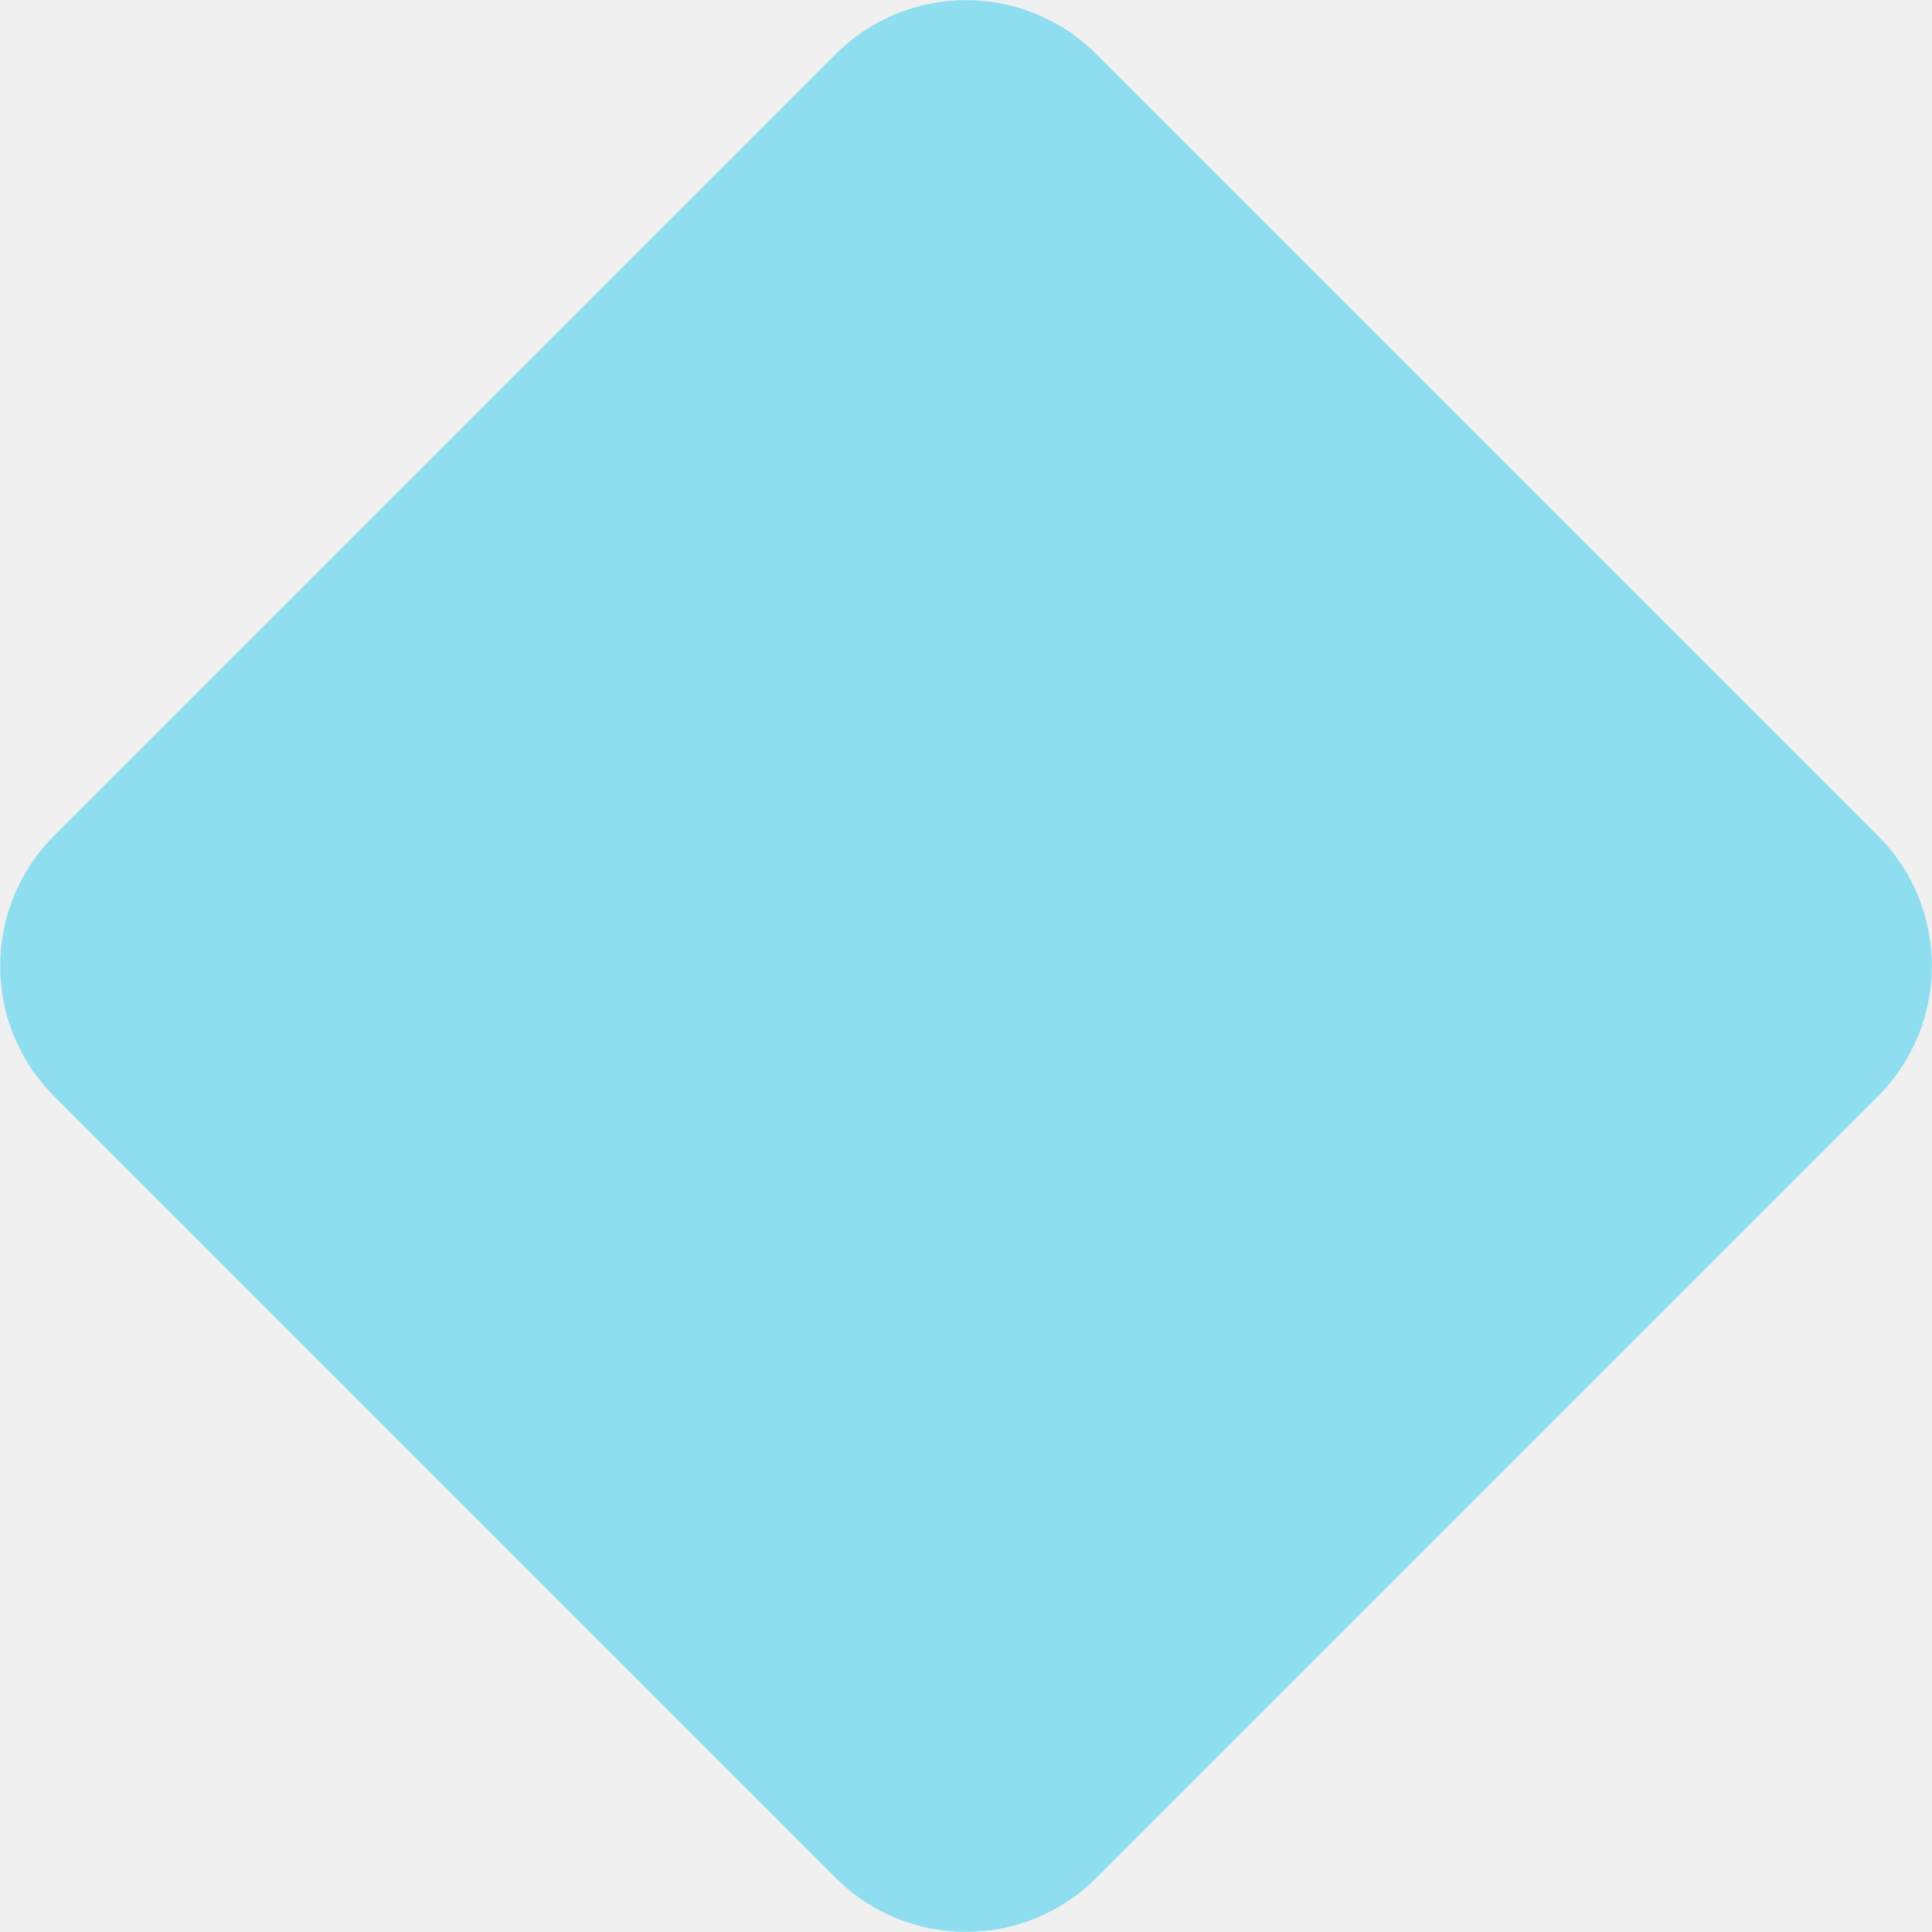
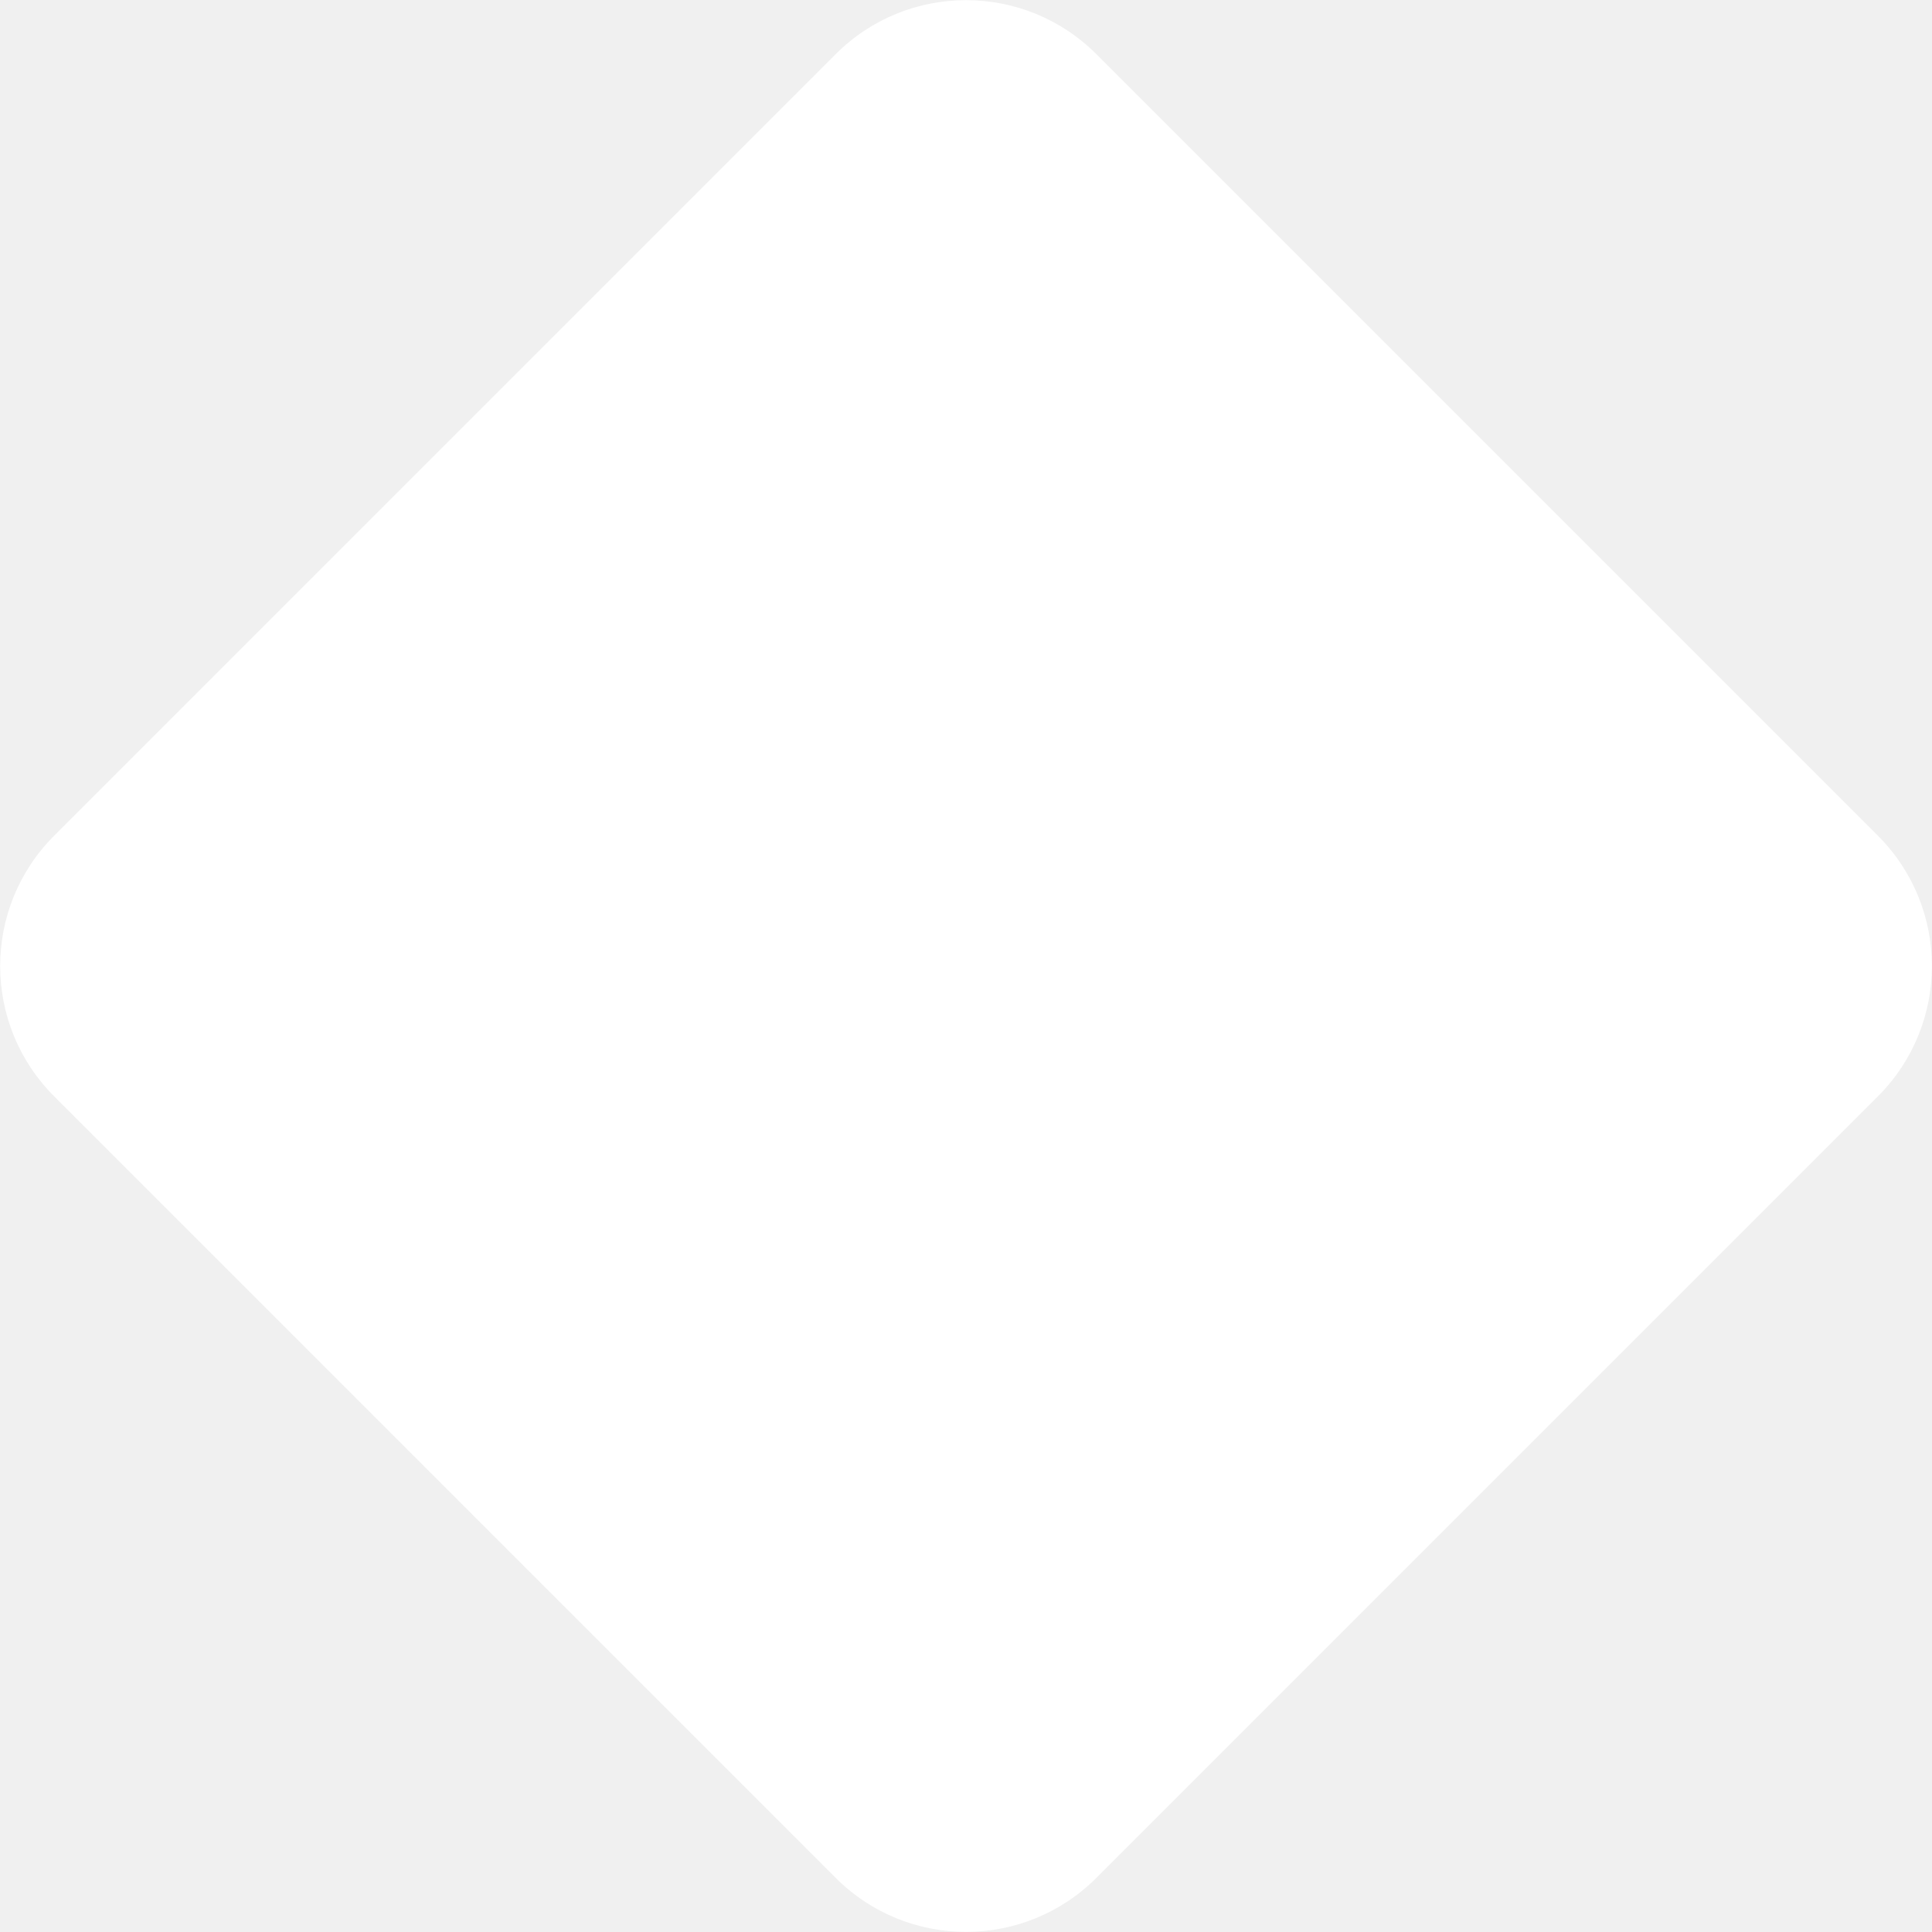
<svg xmlns="http://www.w3.org/2000/svg" width="8" height="8" viewBox="0 0 8 8" id="svg2" version="1.1">
  <defs id="defs4" />
  <g id="layer1" transform="translate(0,-1044.362)">
-     <rect style="fill:#8fdeef;fill-opacity:1;stroke:none;stroke-width:0.763;stroke-miterlimit:4;stroke-dasharray:none;stroke-opacity:1" id="rect814" width="6.103" height="6.103" x="-741.527" y="741.081" ry="0.763" transform="rotate(-45)" />
+     <rect style="fill:#ffffff;fill-opacity:1;stroke:none;stroke-width:0.763;stroke-miterlimit:4;stroke-dasharray:none;stroke-opacity:1" id="rect814" width="6.103" height="6.103" x="-741.527" y="741.081" ry="0.763" transform="rotate(-45)" />
  </g>
</svg>
